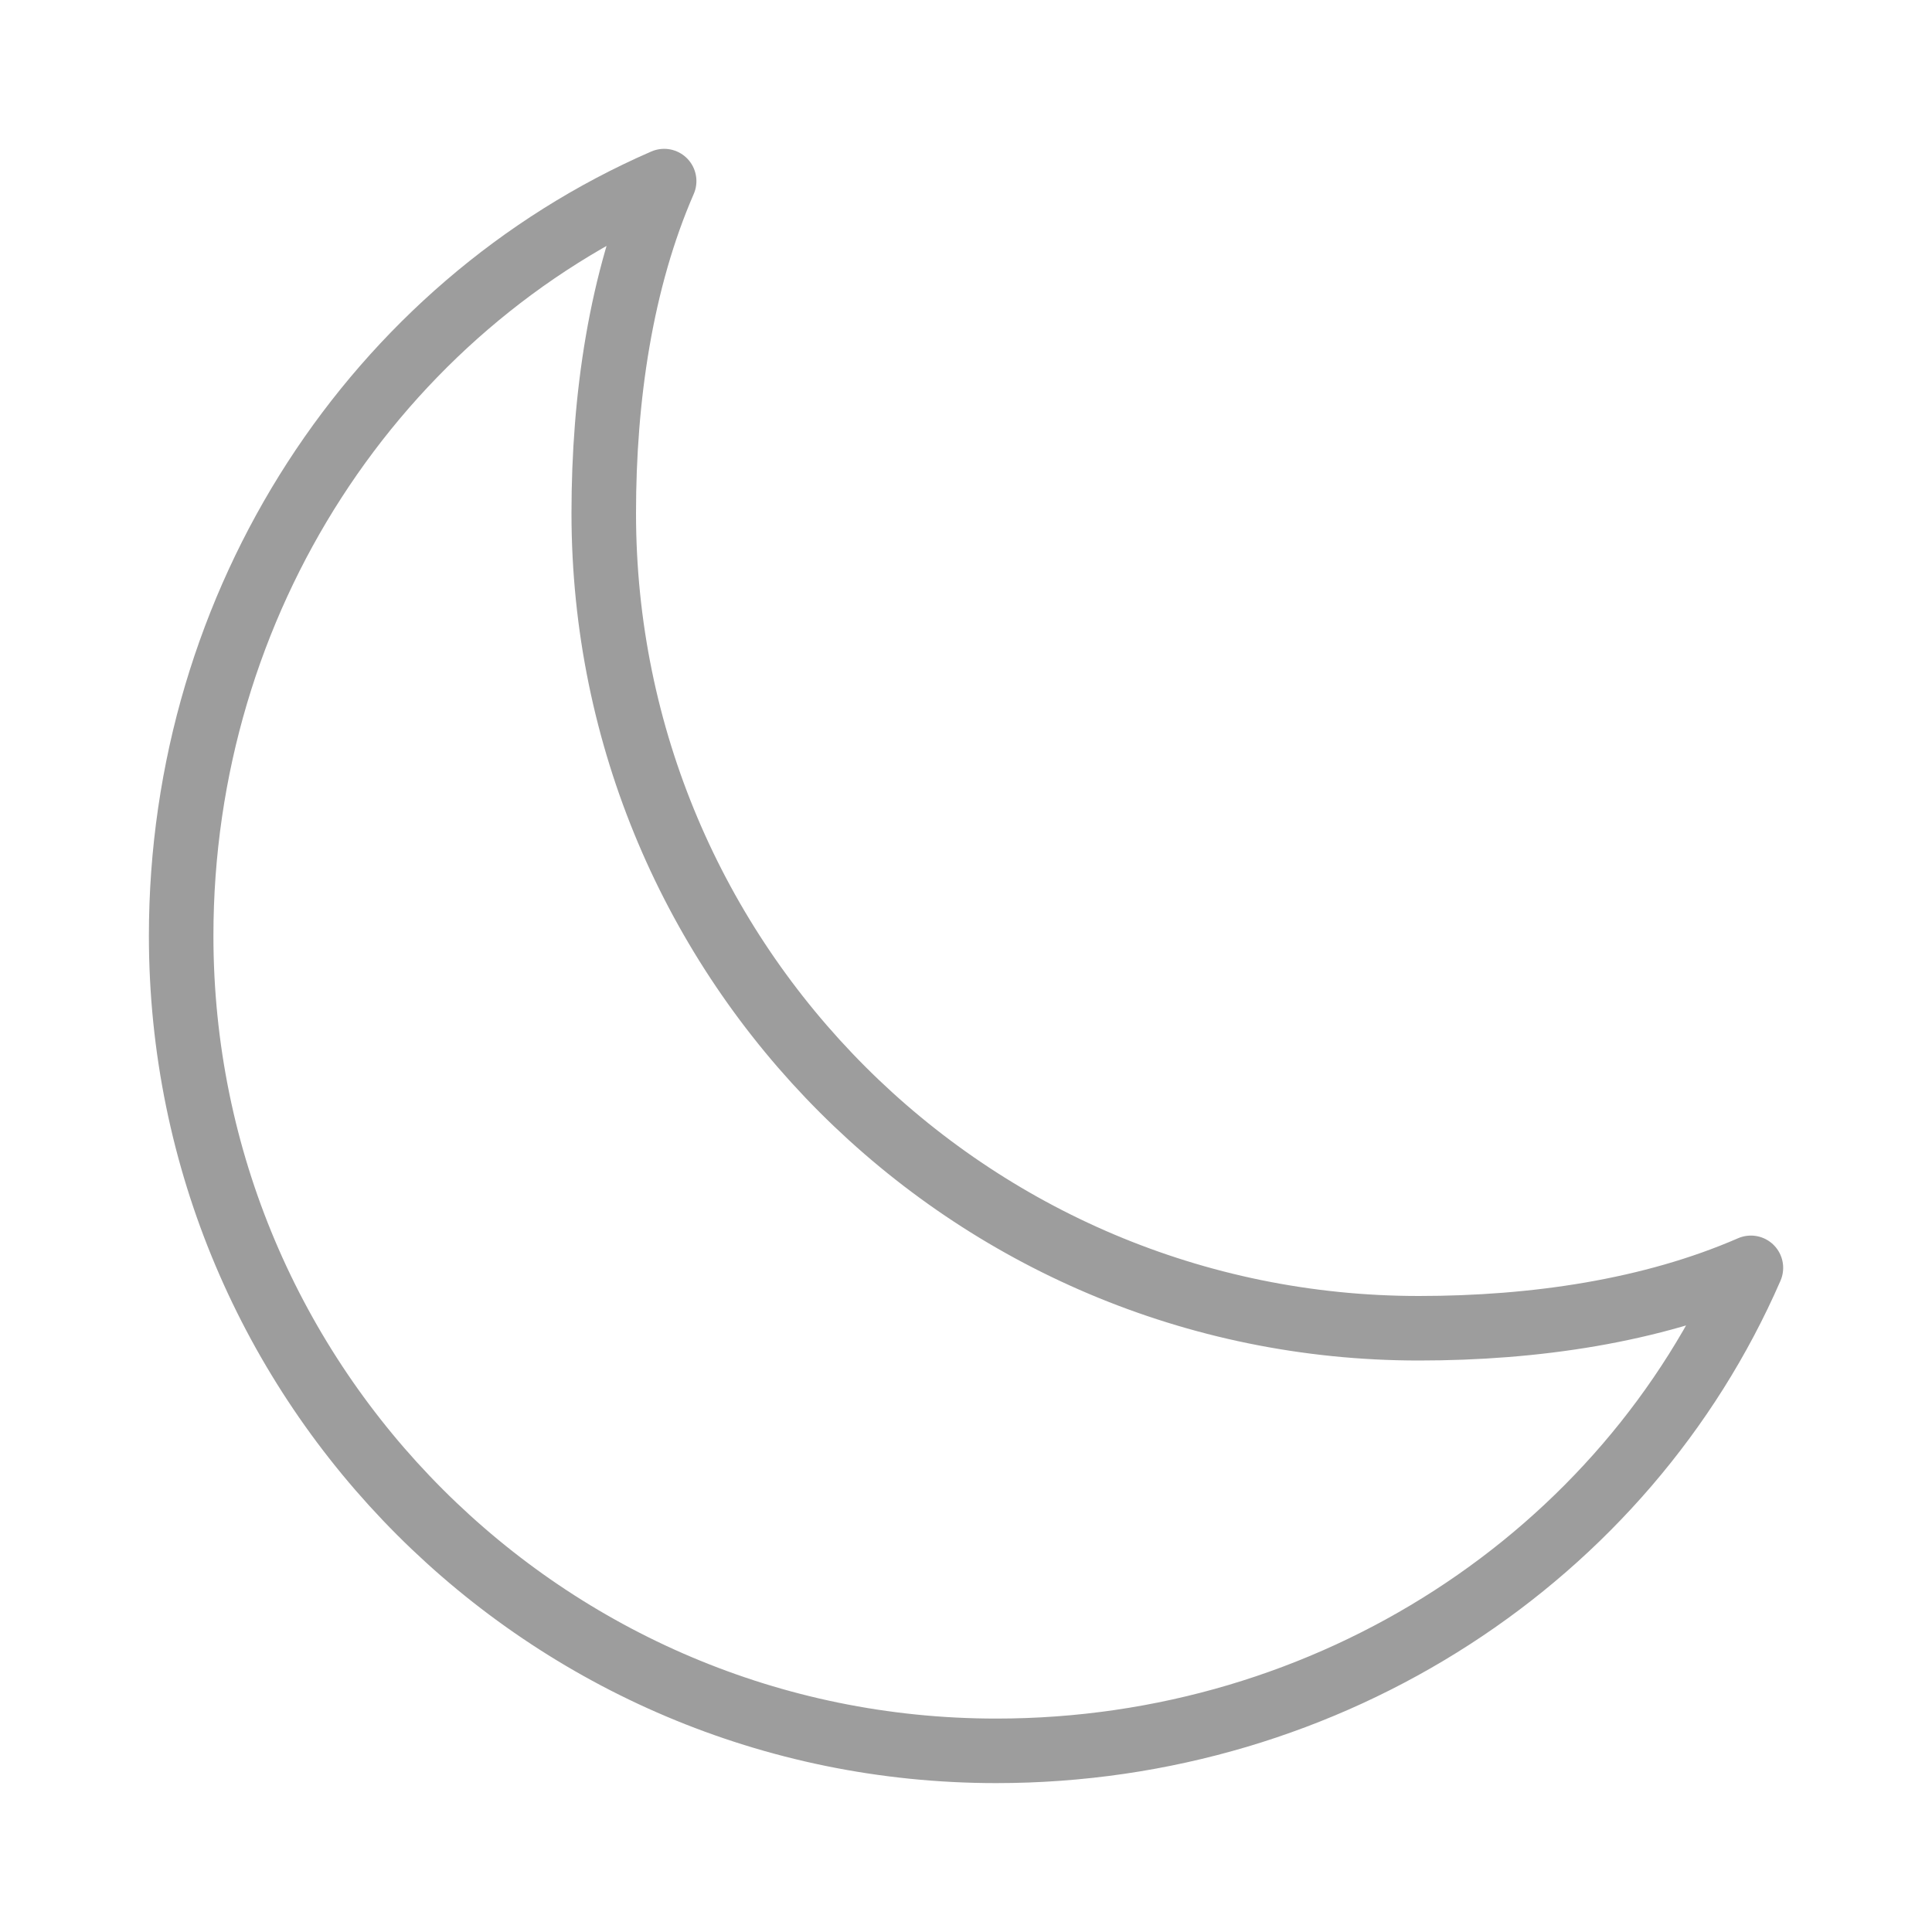
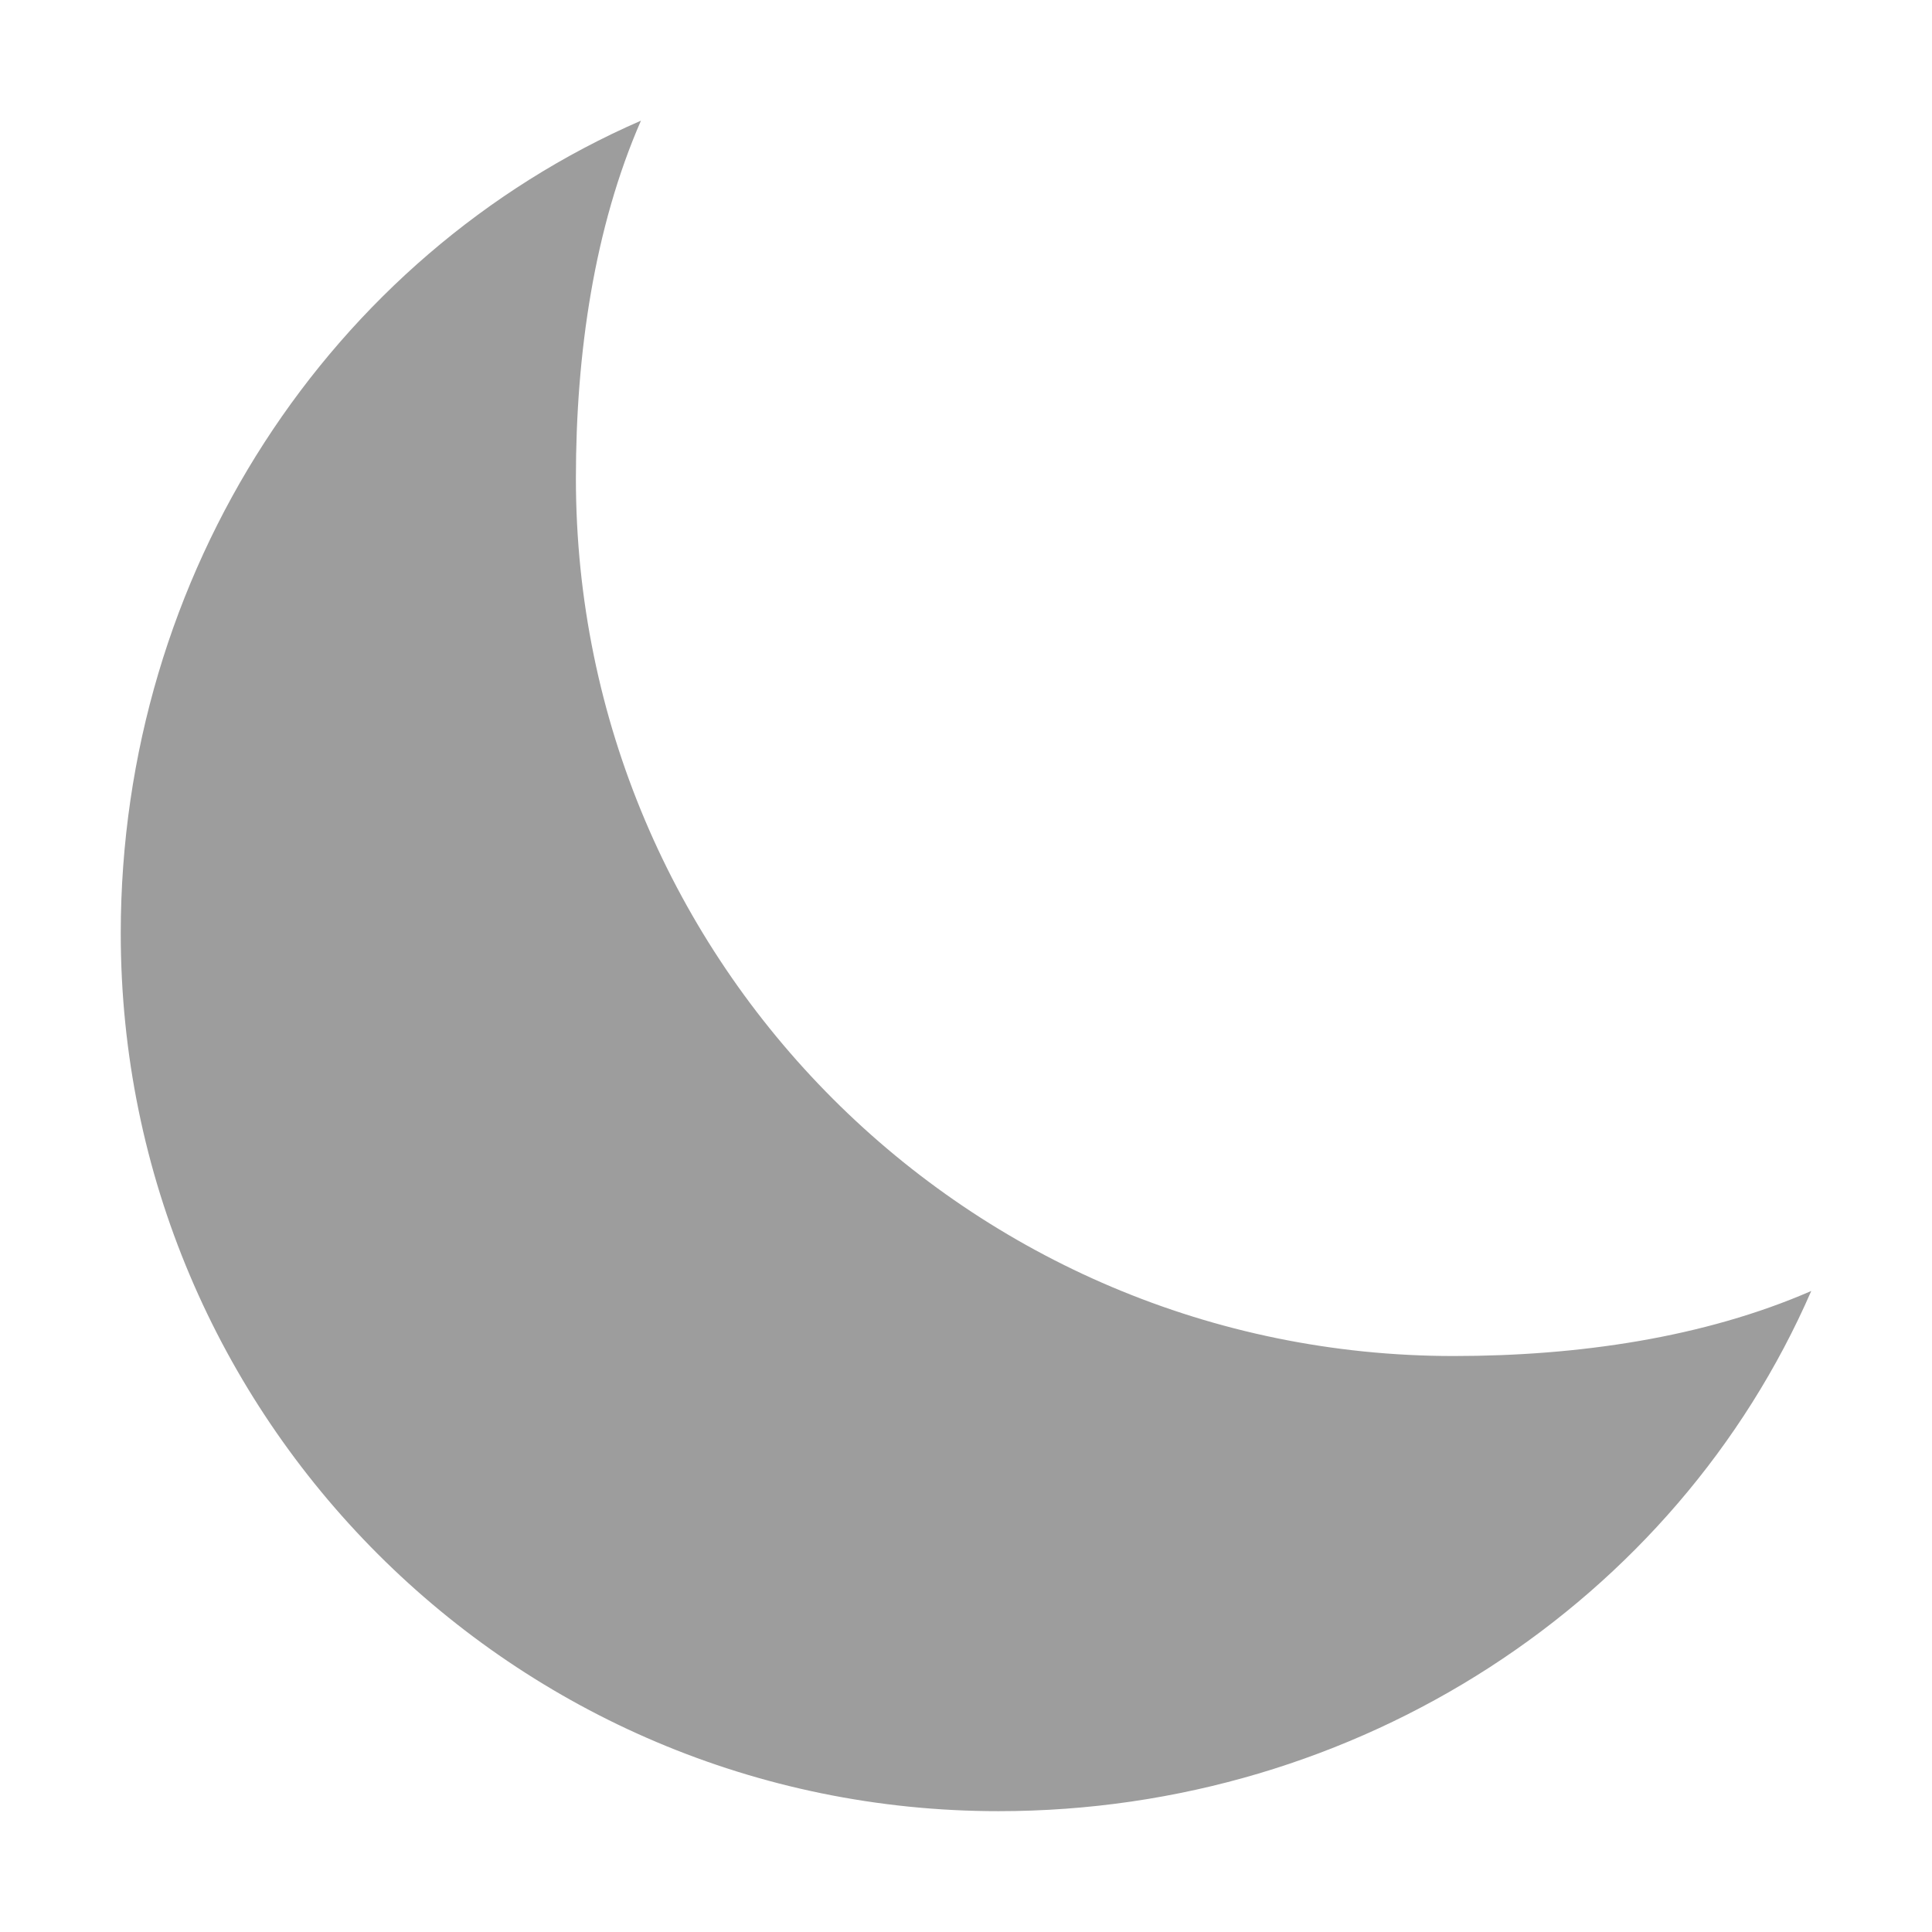
- <svg xmlns="http://www.w3.org/2000/svg" width="30" height="30" viewBox="0 0 30 30" fill="none">
-   <path d="M9.375 7.968C9.375 6.174 9.64 4.358 10.313 2.812C5.835 4.761 2.813 9.335 2.813 14.531C2.813 21.52 8.48 27.187 15.469 27.187C20.665 27.187 25.239 24.165 27.188 19.687C25.642 20.36 23.826 20.625 22.032 20.625C15.042 20.625 9.375 14.958 9.375 7.968Z" stroke="#9D9D9D" stroke-width="1.002" stroke-linecap="round" stroke-linejoin="round" />
+ <svg xmlns="http://www.w3.org/2000/svg" width="24" height="24" viewBox="0 0 24 24" fill="none">
+   <path d="M7.154 5.941C7.154 4.394 7.381 2.831 7.962 1.499C4.103 3.178 1.5 7.119 1.5 11.595C1.5 17.617 6.382 22.499 12.404 22.499C16.88 22.499 20.82 19.895 22.5 16.037C21.168 16.617 19.603 16.845 18.058 16.845C12.036 16.845 7.154 11.963 7.154 5.941Z" fill="#9D9D9D" />
</svg>
